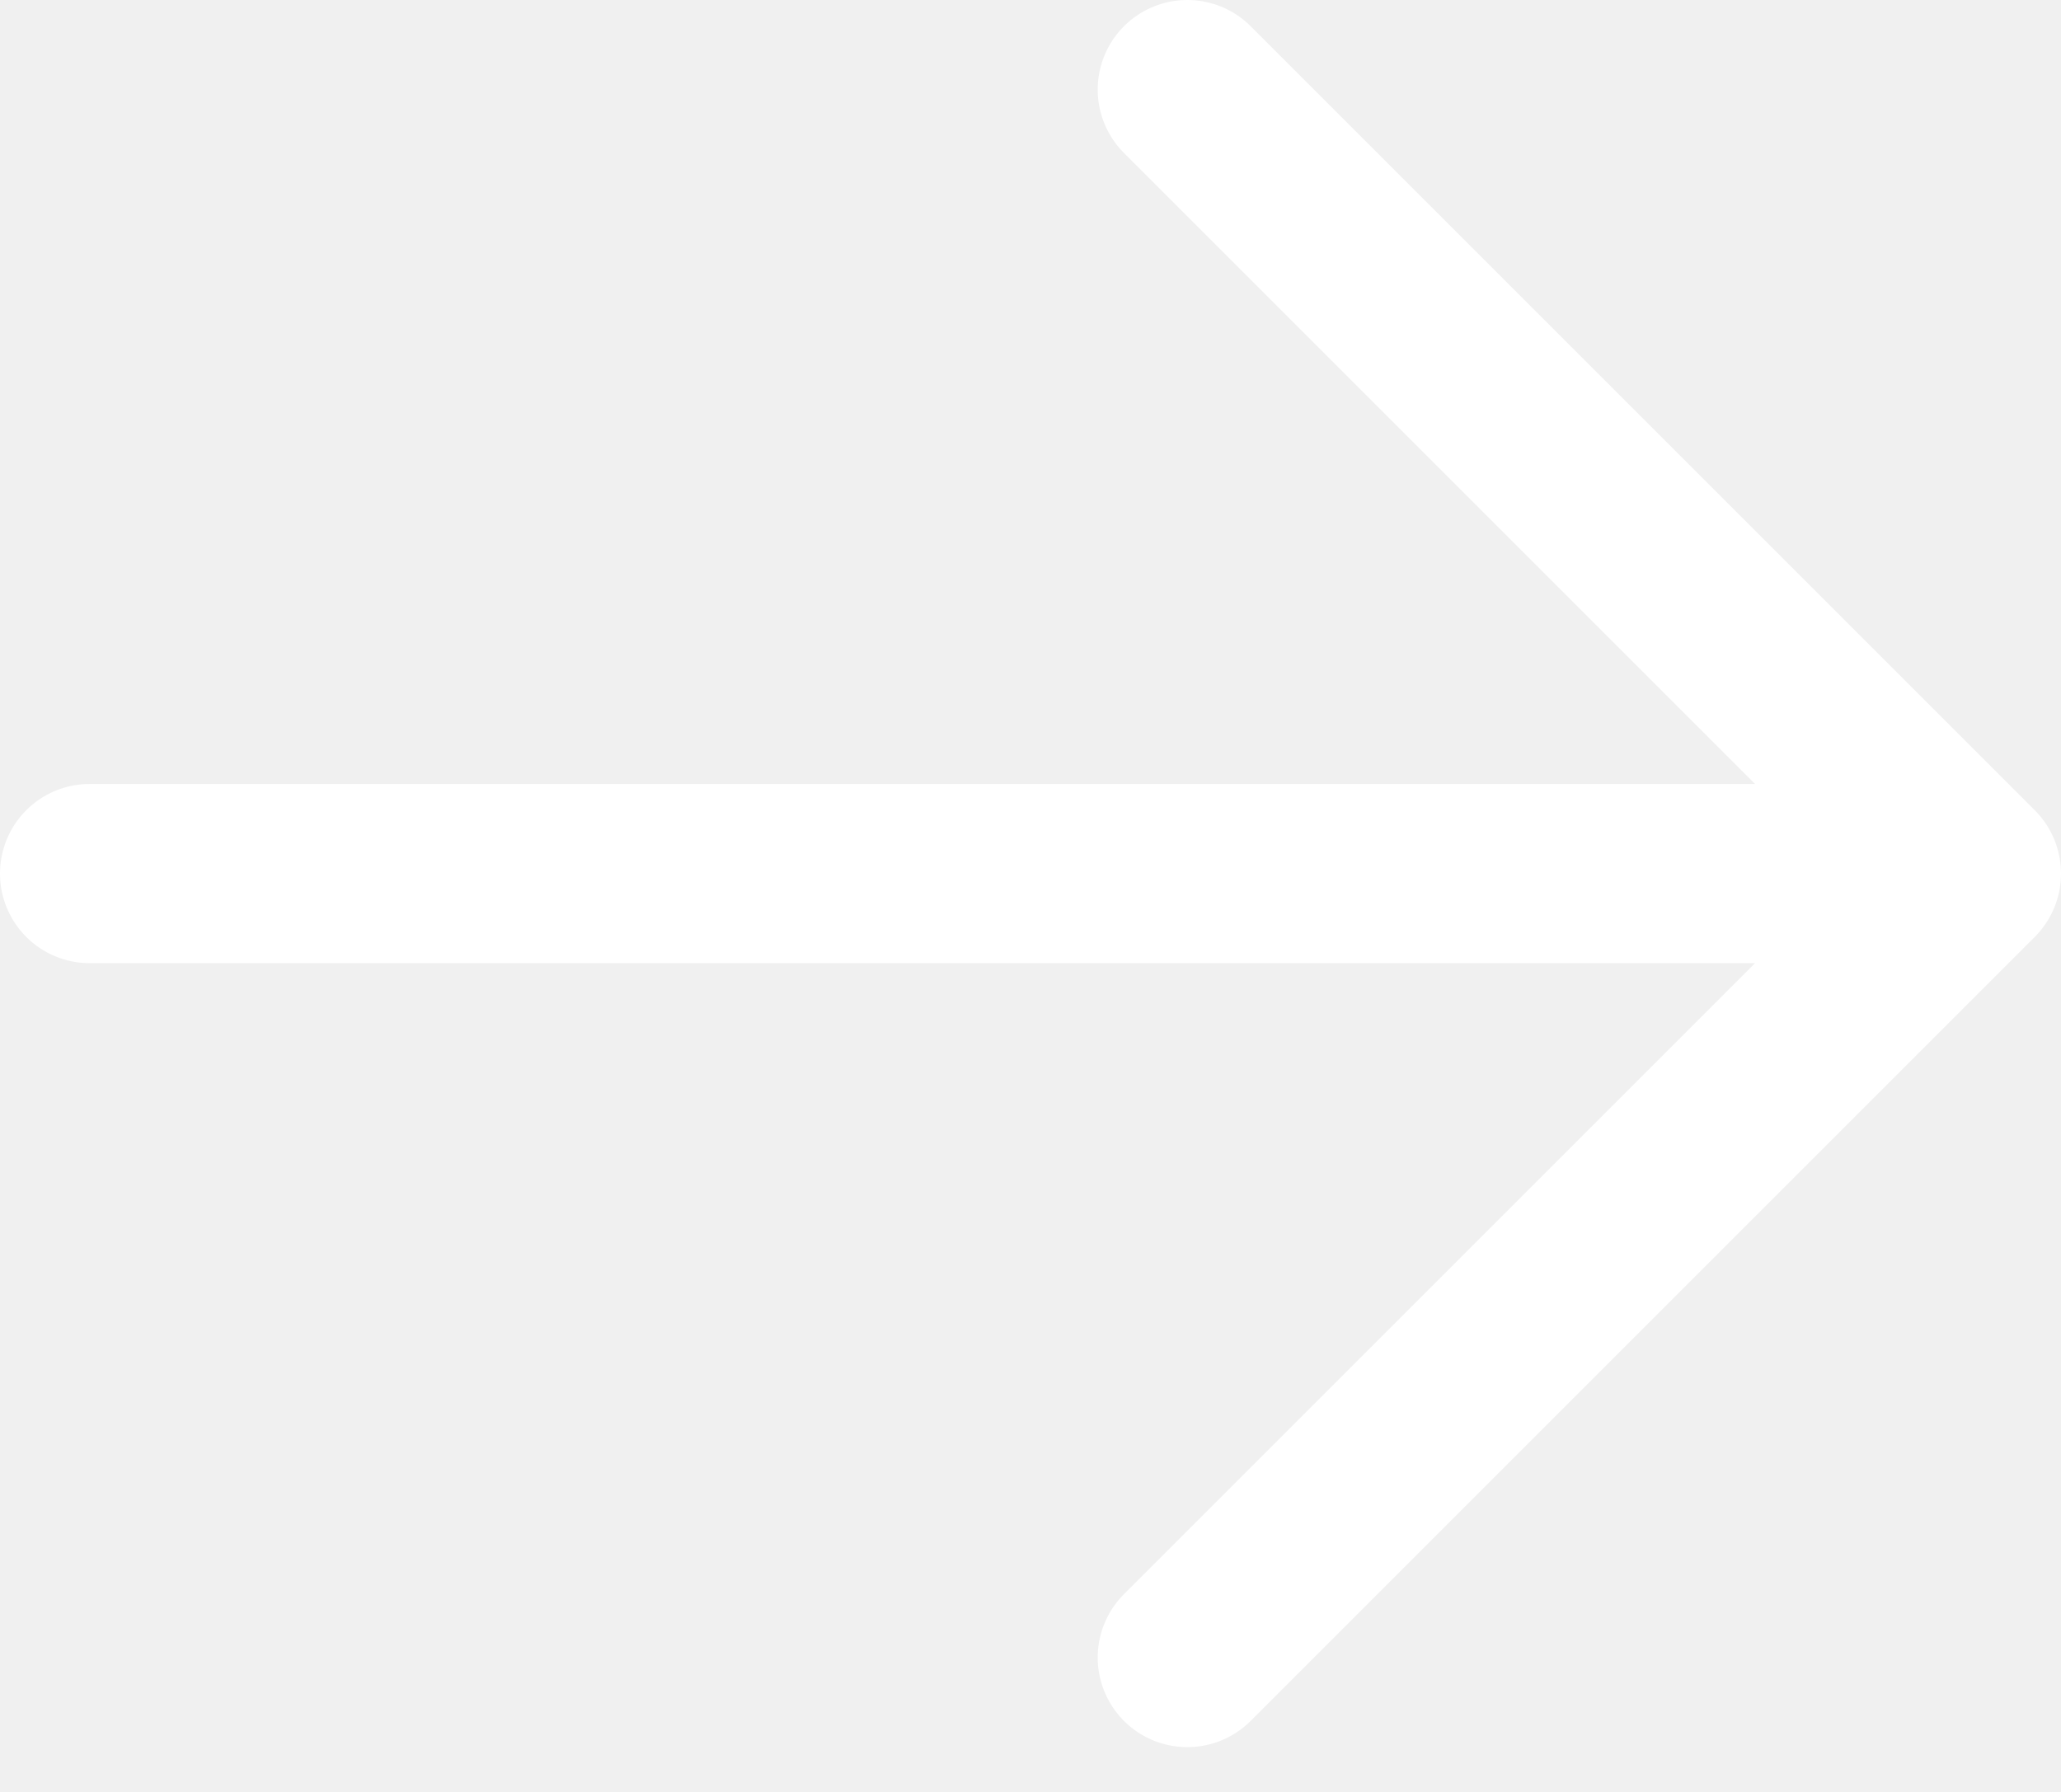
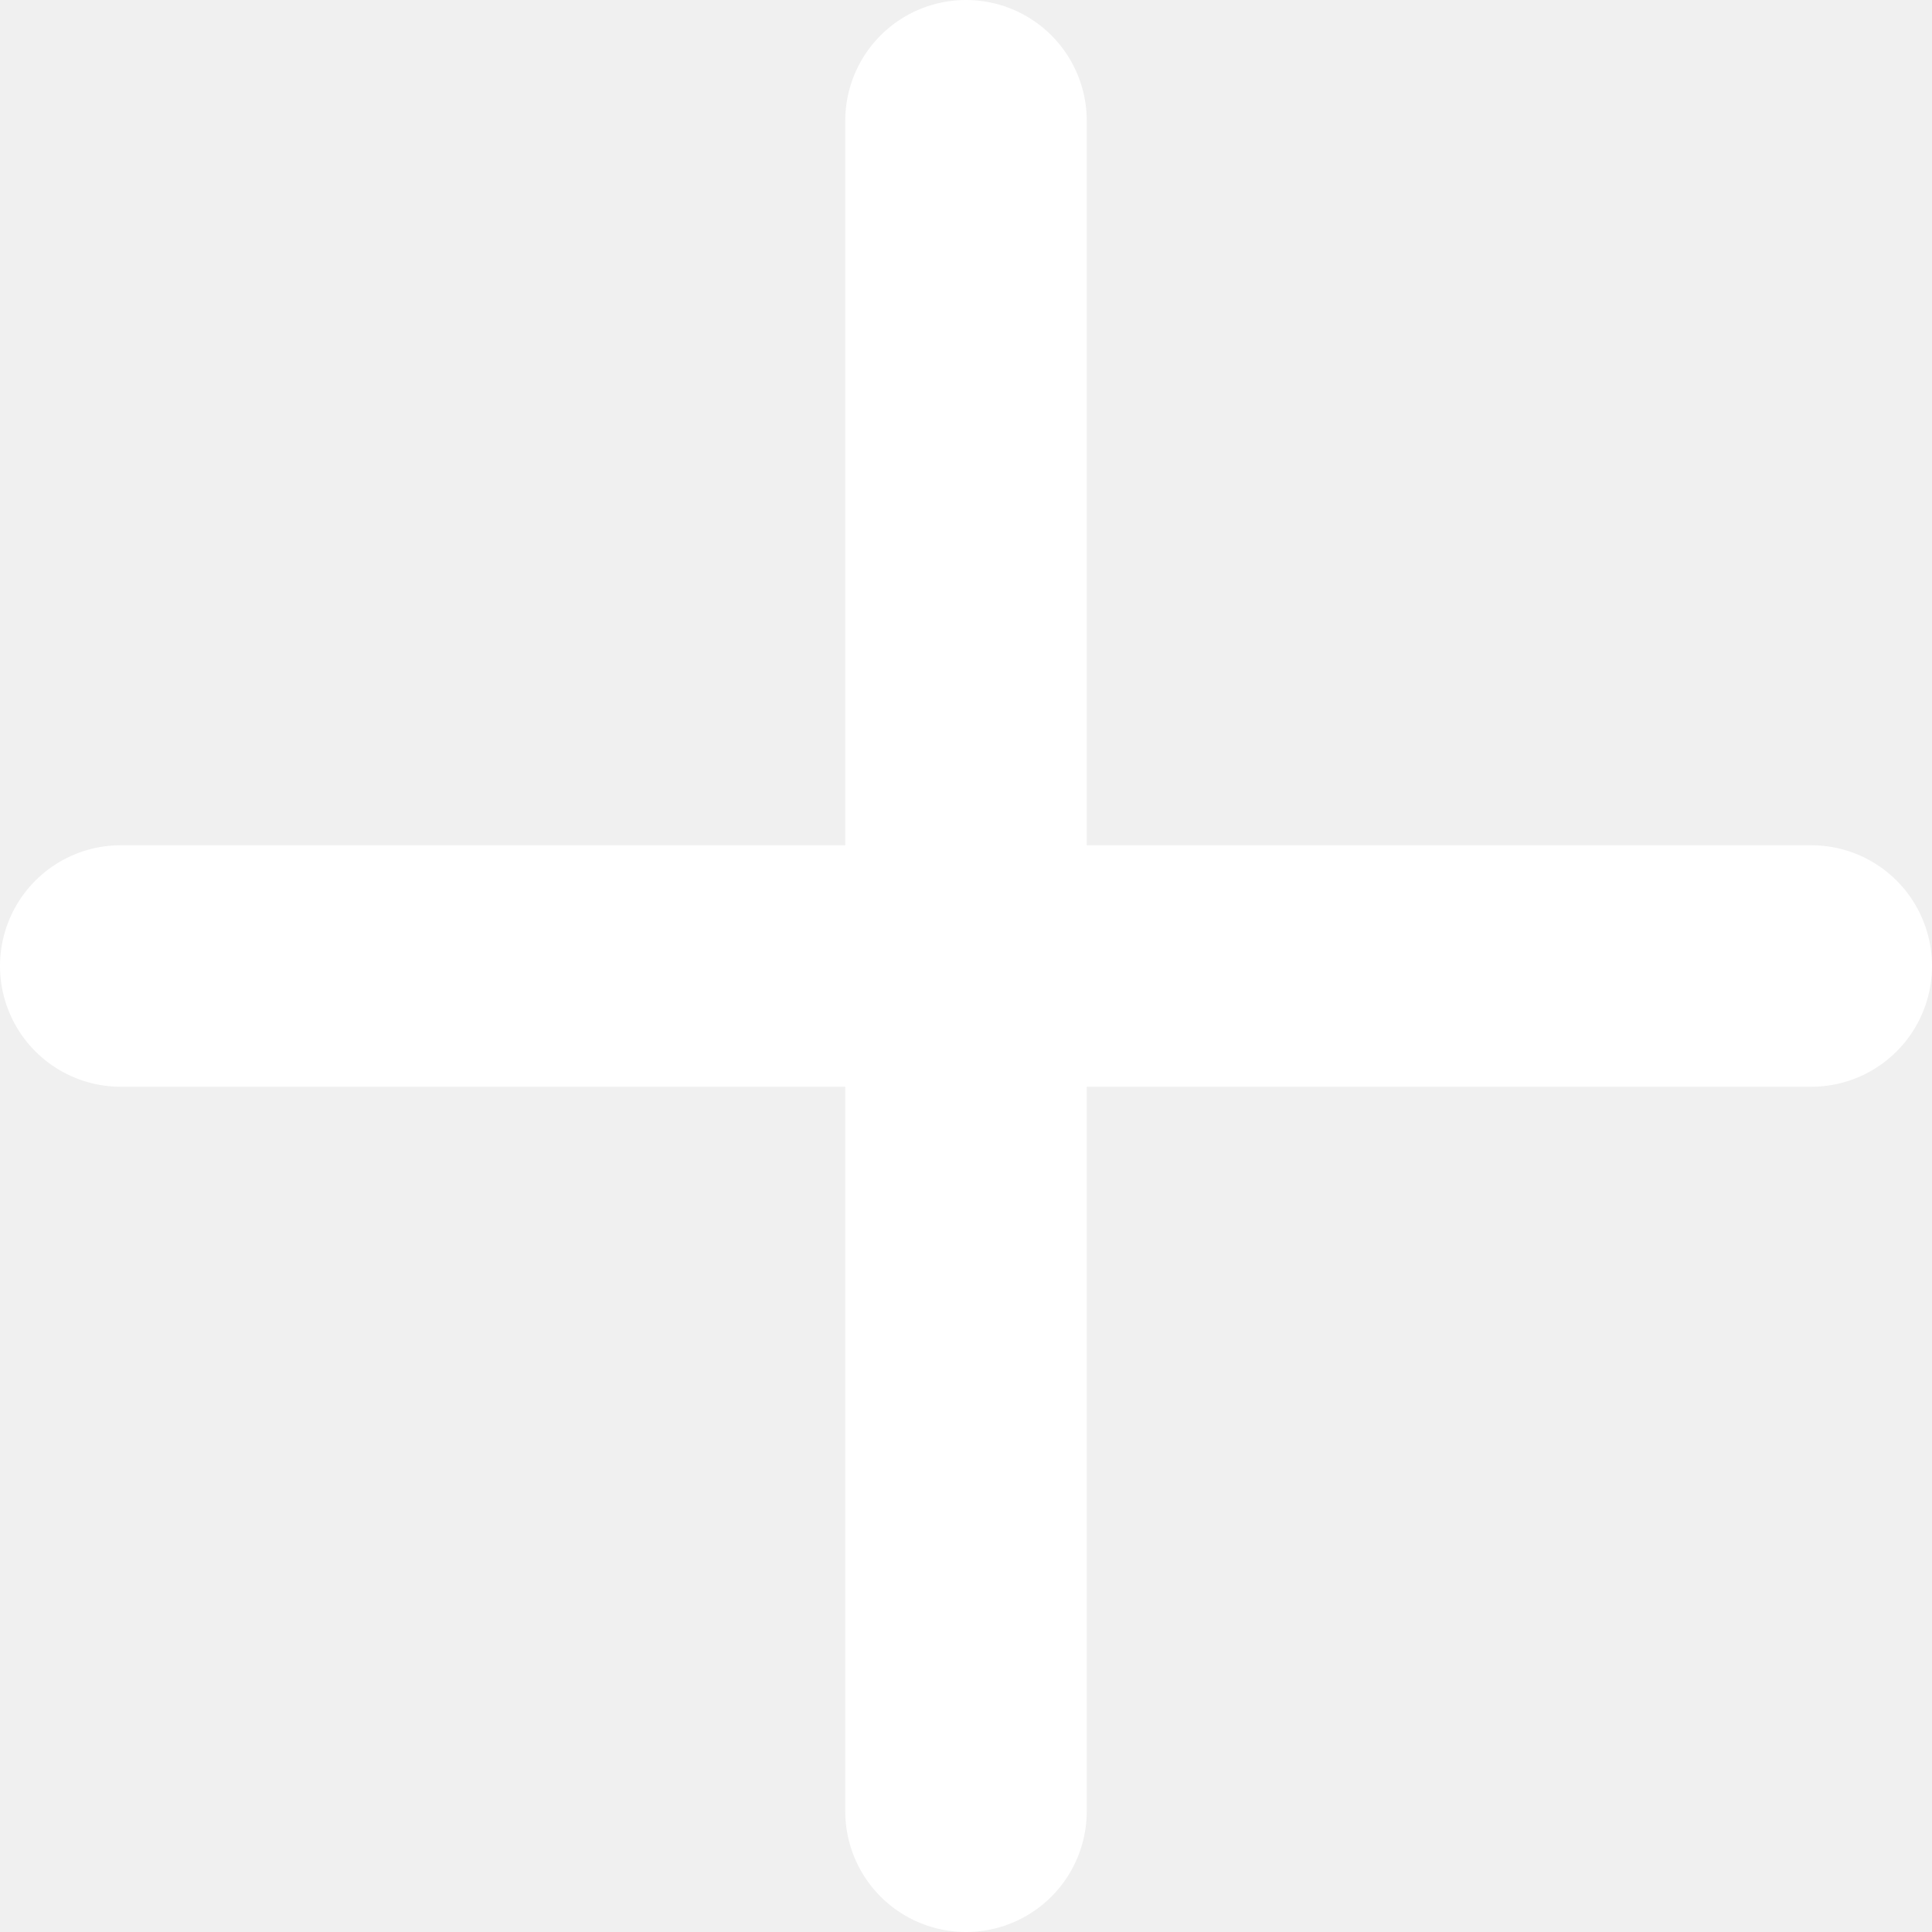
- <svg xmlns="http://www.w3.org/2000/svg" width="23" height="20" viewBox="0 0 23 20" fill="none">
-   <path d="M13.25 1L22 9.75M22 9.75L13.25 18.5M22 9.75H1" stroke="white" stroke-width="2" stroke-linecap="round" stroke-linejoin="round" />
+ <svg xmlns="http://www.w3.org/2000/svg" width="16" height="16" viewBox="0 0 16 16" fill="none">
+   <path d="M8 1V15M15 8L1 8" stroke="white" stroke-width="2" stroke-linecap="round" stroke-linejoin="round" />
</svg>
